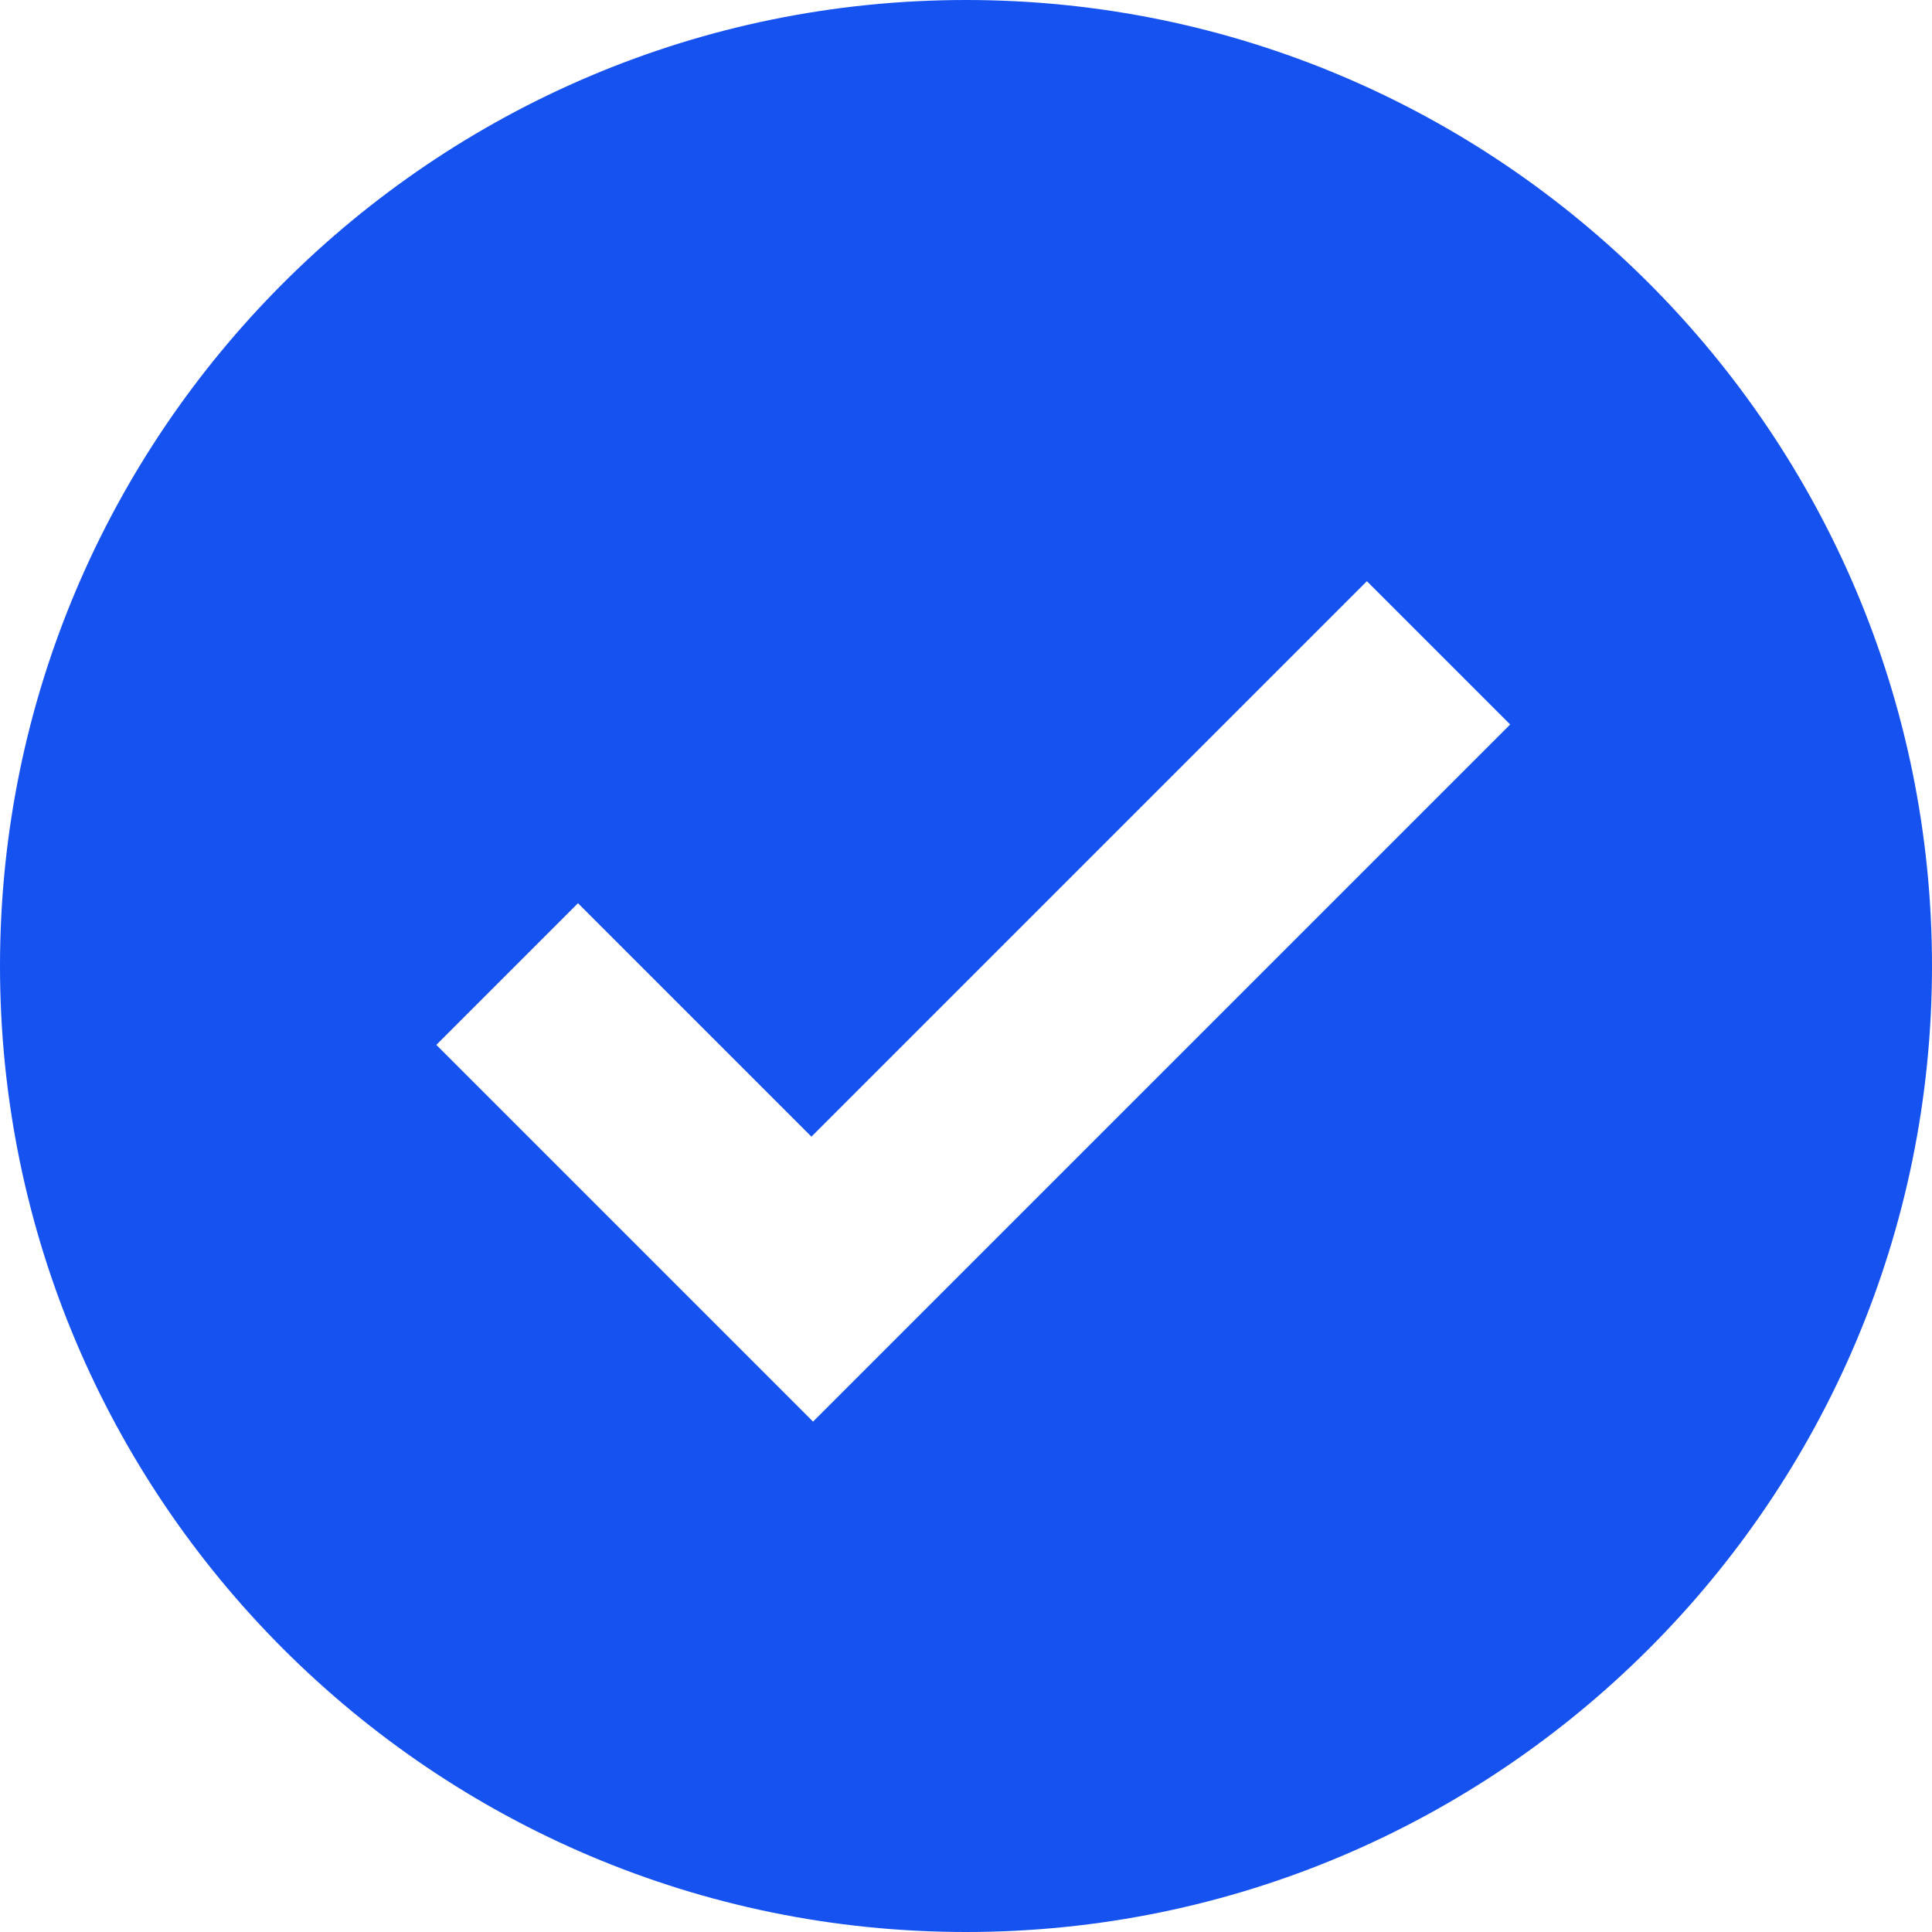
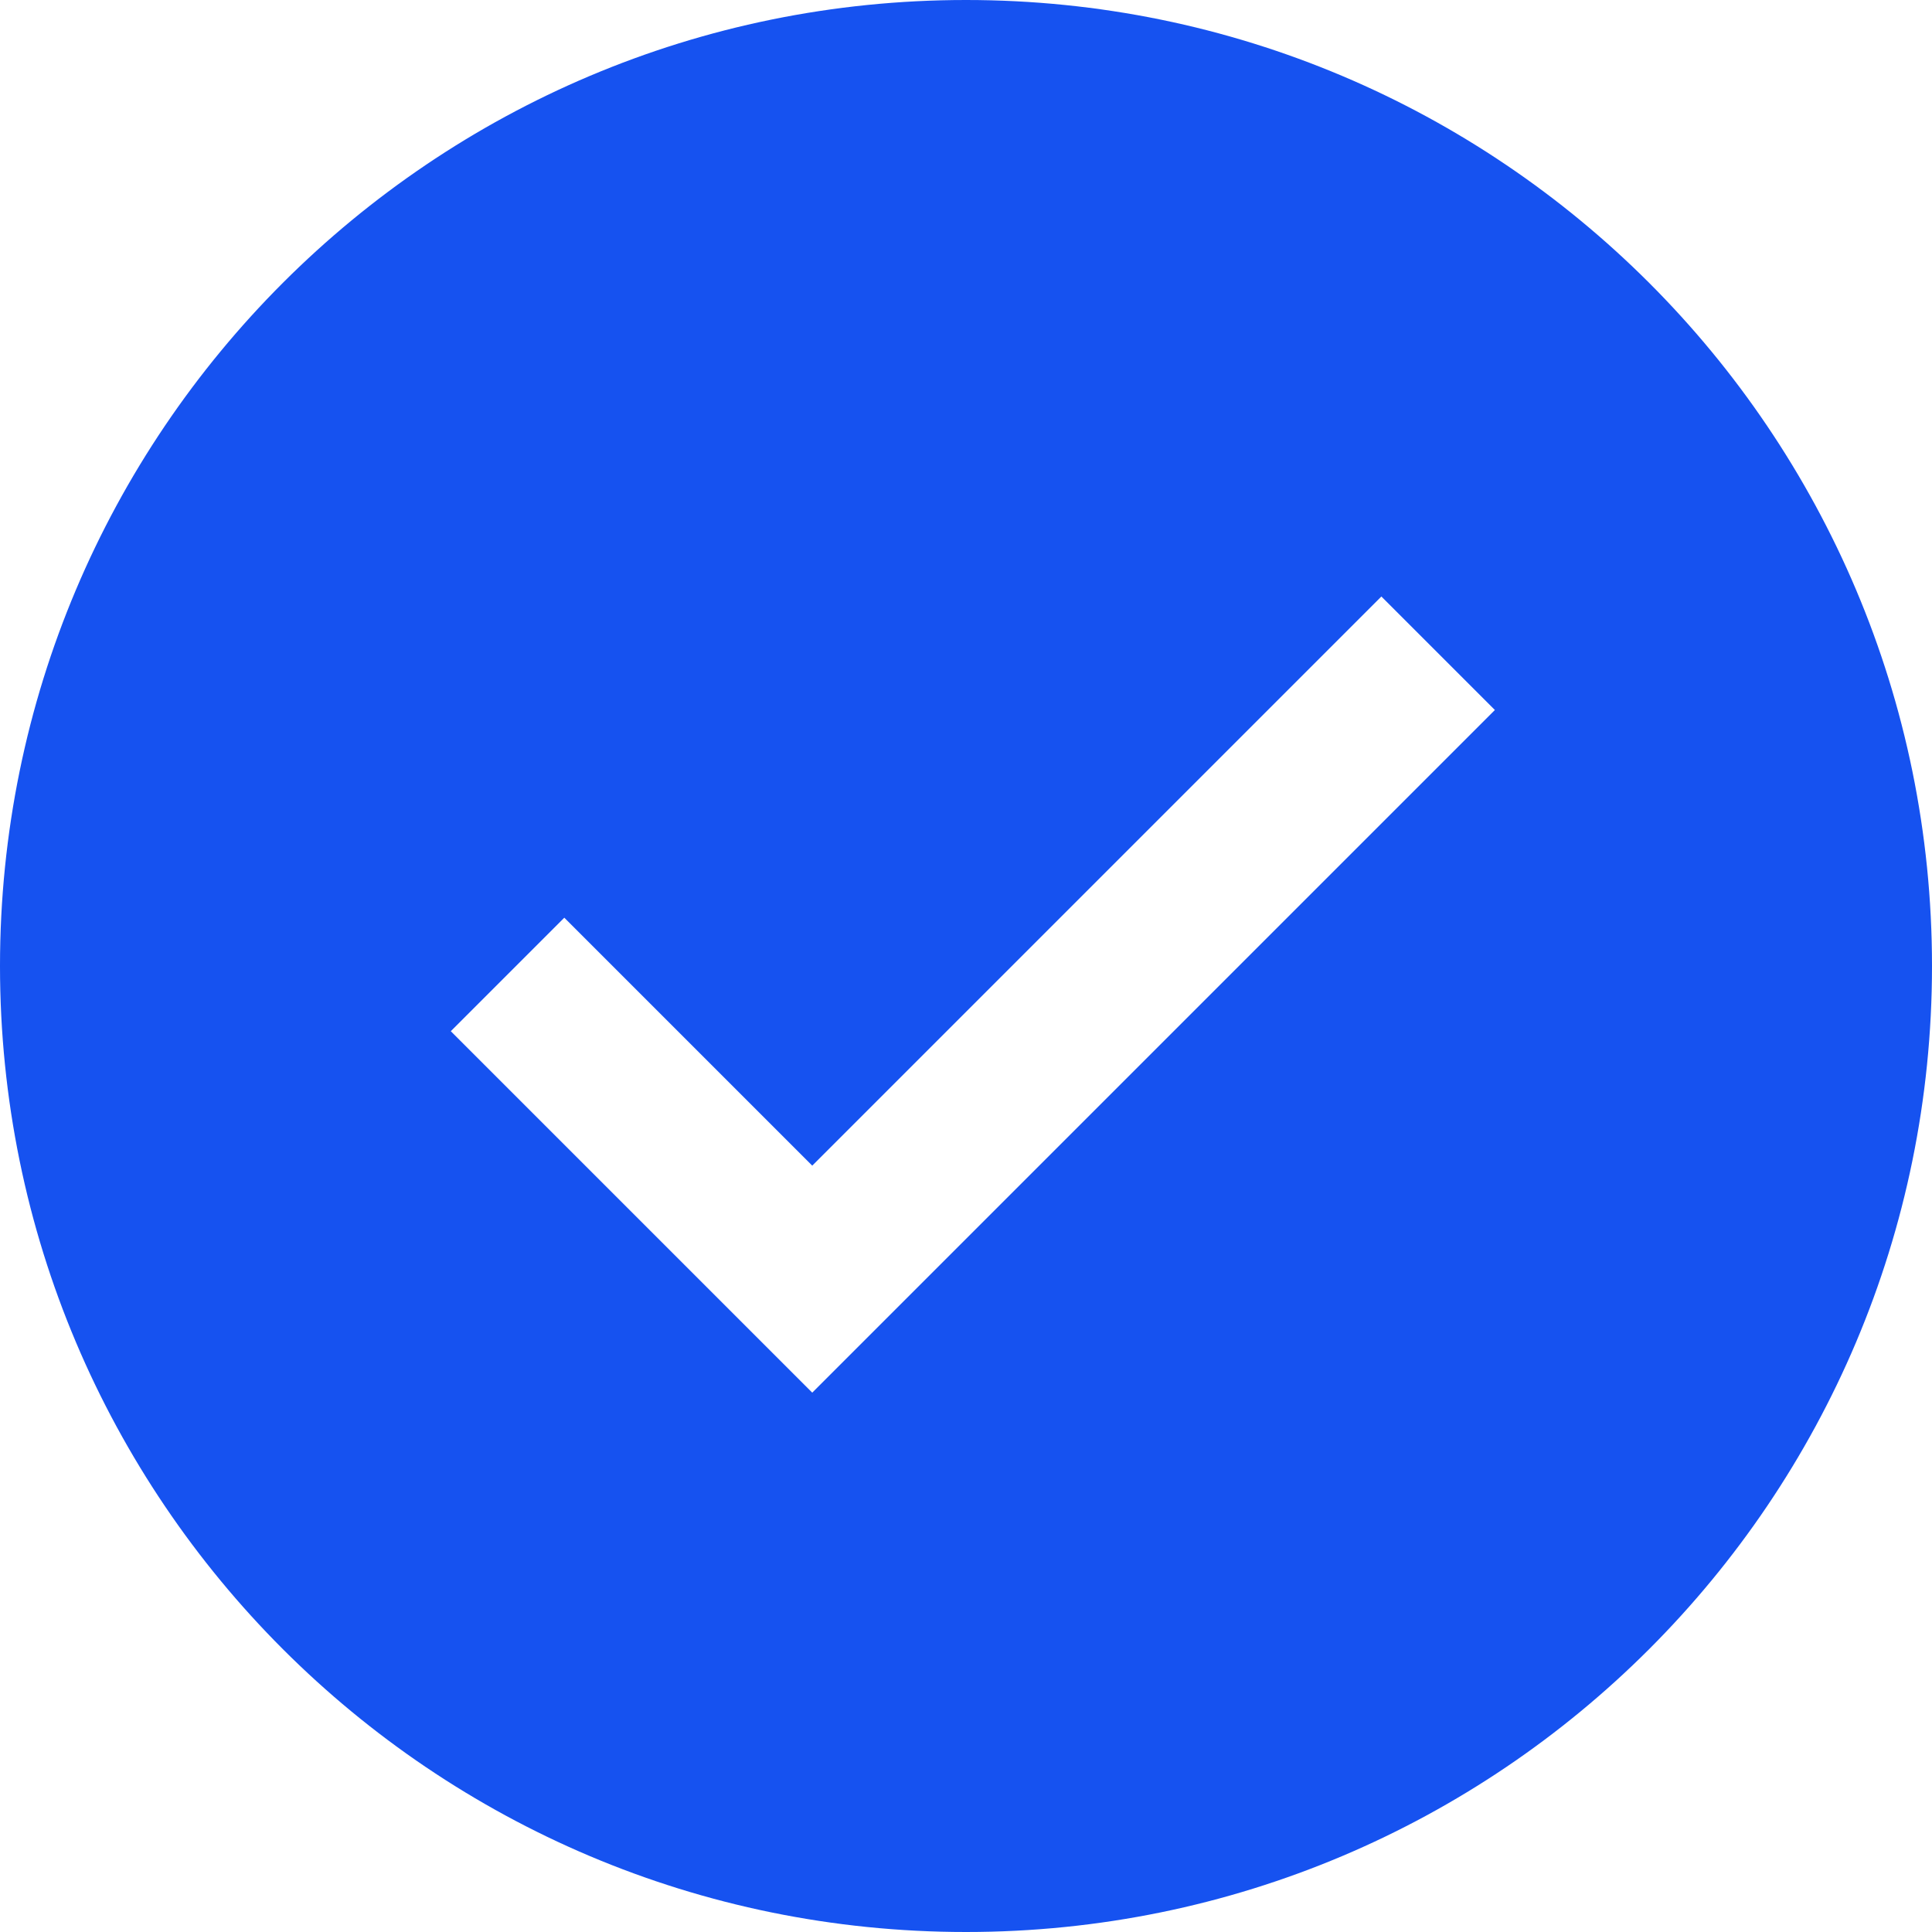
- <svg xmlns="http://www.w3.org/2000/svg" fill="none" viewBox="0 0 12 12">
-   <path fill="#1652F0" d="M6 0C2.69 0 0 2.69 0 6s2.69 6 6 6 6-2.69 6-6-2.69-6-6-6zm-.95 8.83L2.71 6.49l.88-.88 1.45 1.45 3.45-3.45.89.89-4.33 4.33z" />
+ <svg xmlns="http://www.w3.org/2000/svg" fill="none" viewBox="0 0 24 24">
+   <path fill="#1652F0" d="M12 0C5.37 0 0 5.37 0 12s5.37 12 12 12 12-5.37 12-12S18.63 0 12 0zm-1.91 17.3L5.6 12.81l1.41-1.41 3.08 3.08 7.07-7.07 1.41 1.41-8.48 8.48z" />
</svg>
